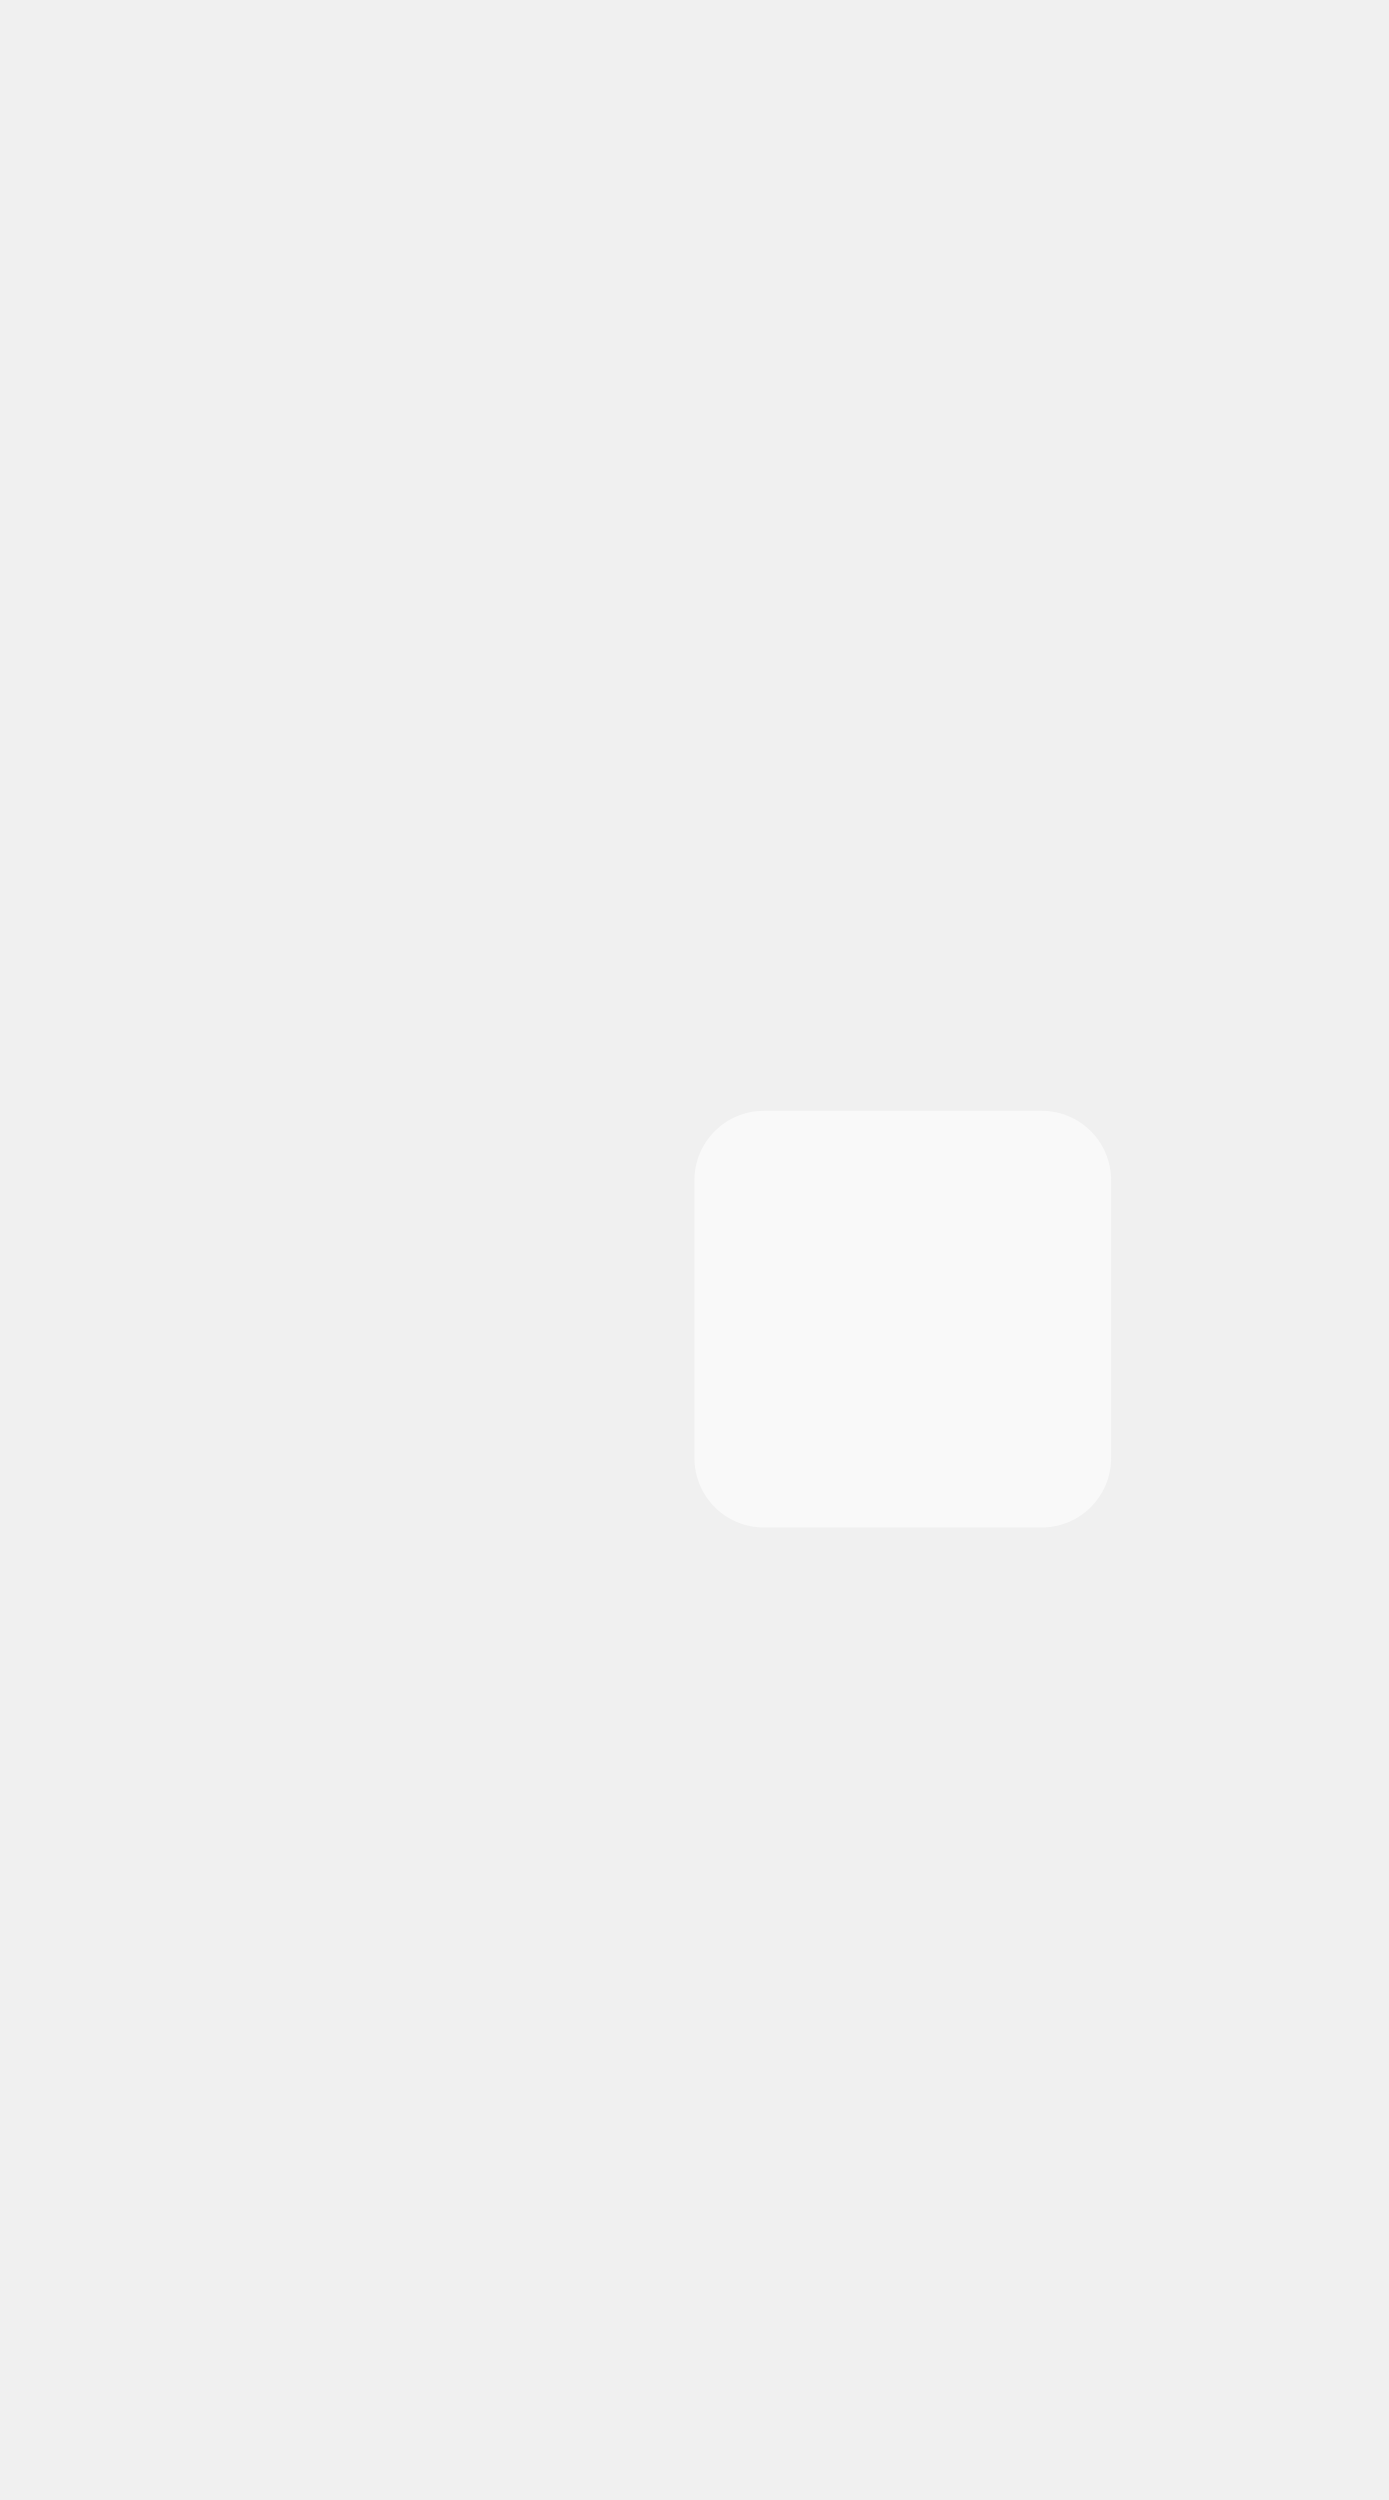
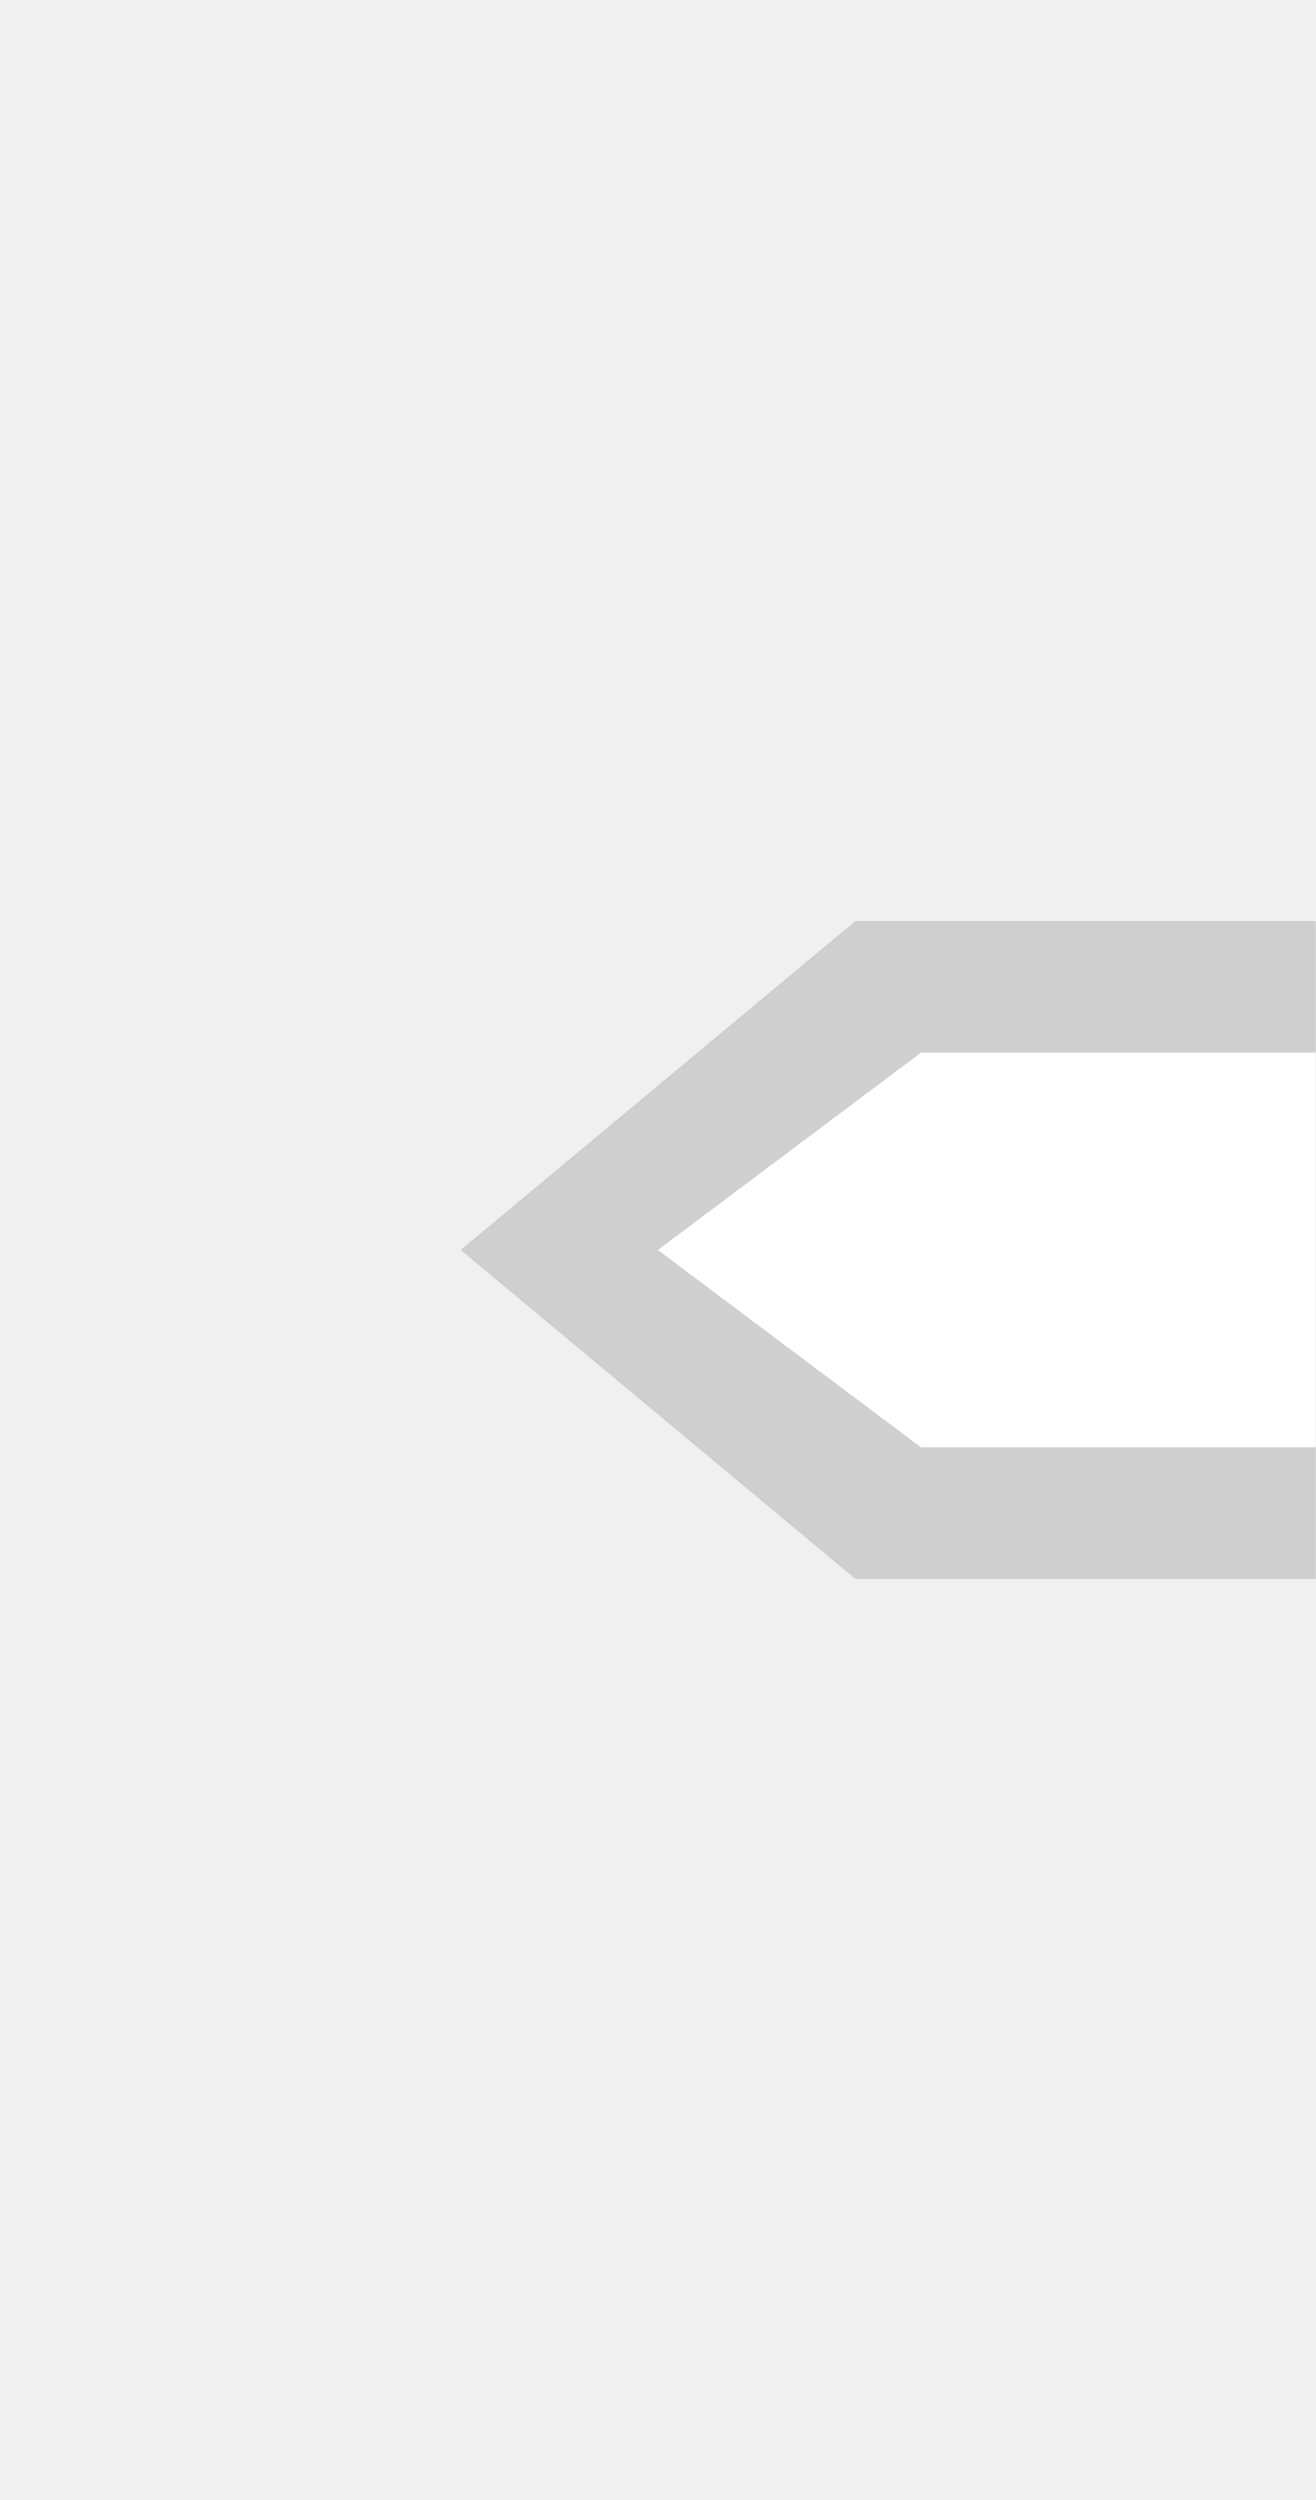
- <svg xmlns="http://www.w3.org/2000/svg" width="10" height="18">
-   <defs>
-     <clipPath>
-       <rect width="10" height="19" x="20" y="1033.36" opacity="0.12" fill="#ff00ff" color="#000000" />
+ <svg xmlns="http://www.w3.org/2000/svg" width="10" height="19" id="svg2" version="1.1">
+   <defs id="defs4">
+     <clipPath clipPathUnits="userSpaceOnUse" id="clipPath4069">
+       <rect style="opacity:0.12;color:#000000;fill:#ff00ff;fill-opacity:1;fill-rule:nonzero;stroke:none;stroke-width:1;marker:none;visibility:visible;display:inline;overflow:visible;enable-background:accumulate" id="rect4071" width="10" height="19" x="20" y="1033.362" />
    </clipPath>
  </defs>
-   <g transform="translate(0,-1034.362)">
-     <rect width="3" height="3" x="5" y="1042.36" rx="0.5" fill="#f9f9f9" />
+   <g id="layer1" transform="translate(0,-1033.362)">
+     <path id="path5728" d="m 10,1040.362 -3.5,0 -3,2.5 3,2.5 3.5,0 z" style="opacity:0.14;fill:#000000;stroke:none" />
+     <path style="fill:#ffffff;stroke:none" d="m 10,1041.362 -3,0 -2,1.5 2,1.5 3,0 z" id="path4742" />
  </g>
</svg>
